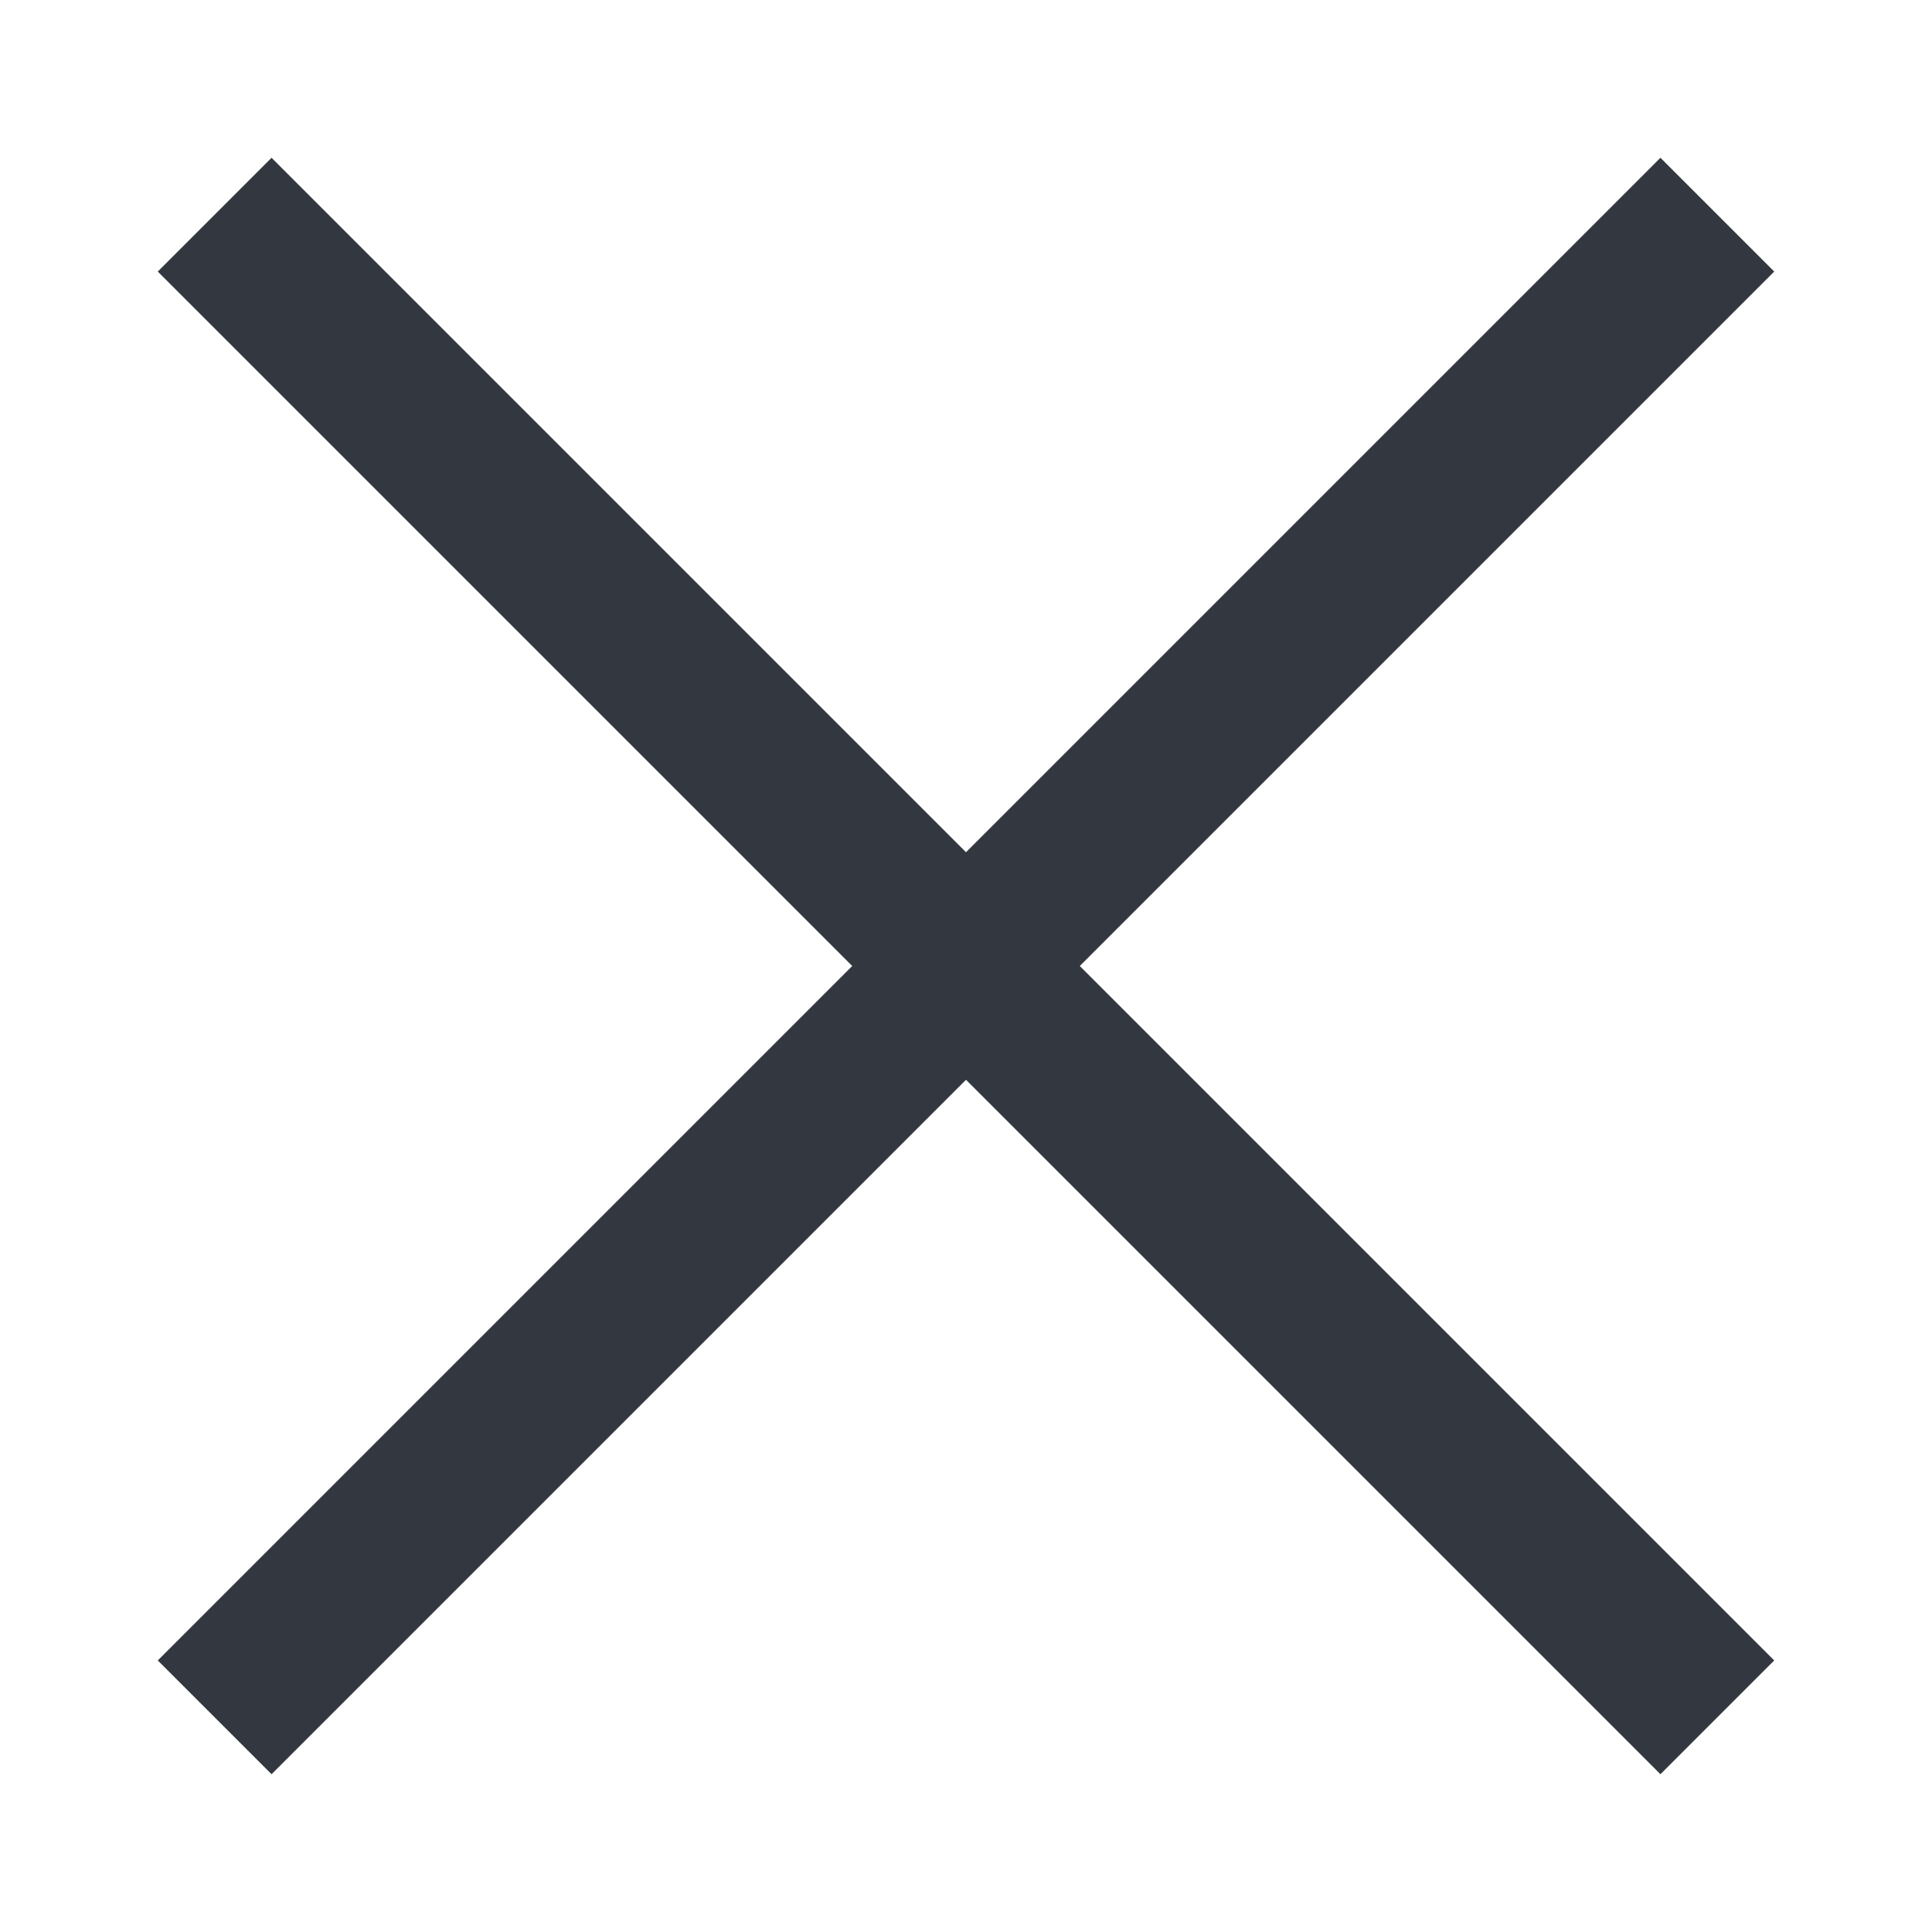
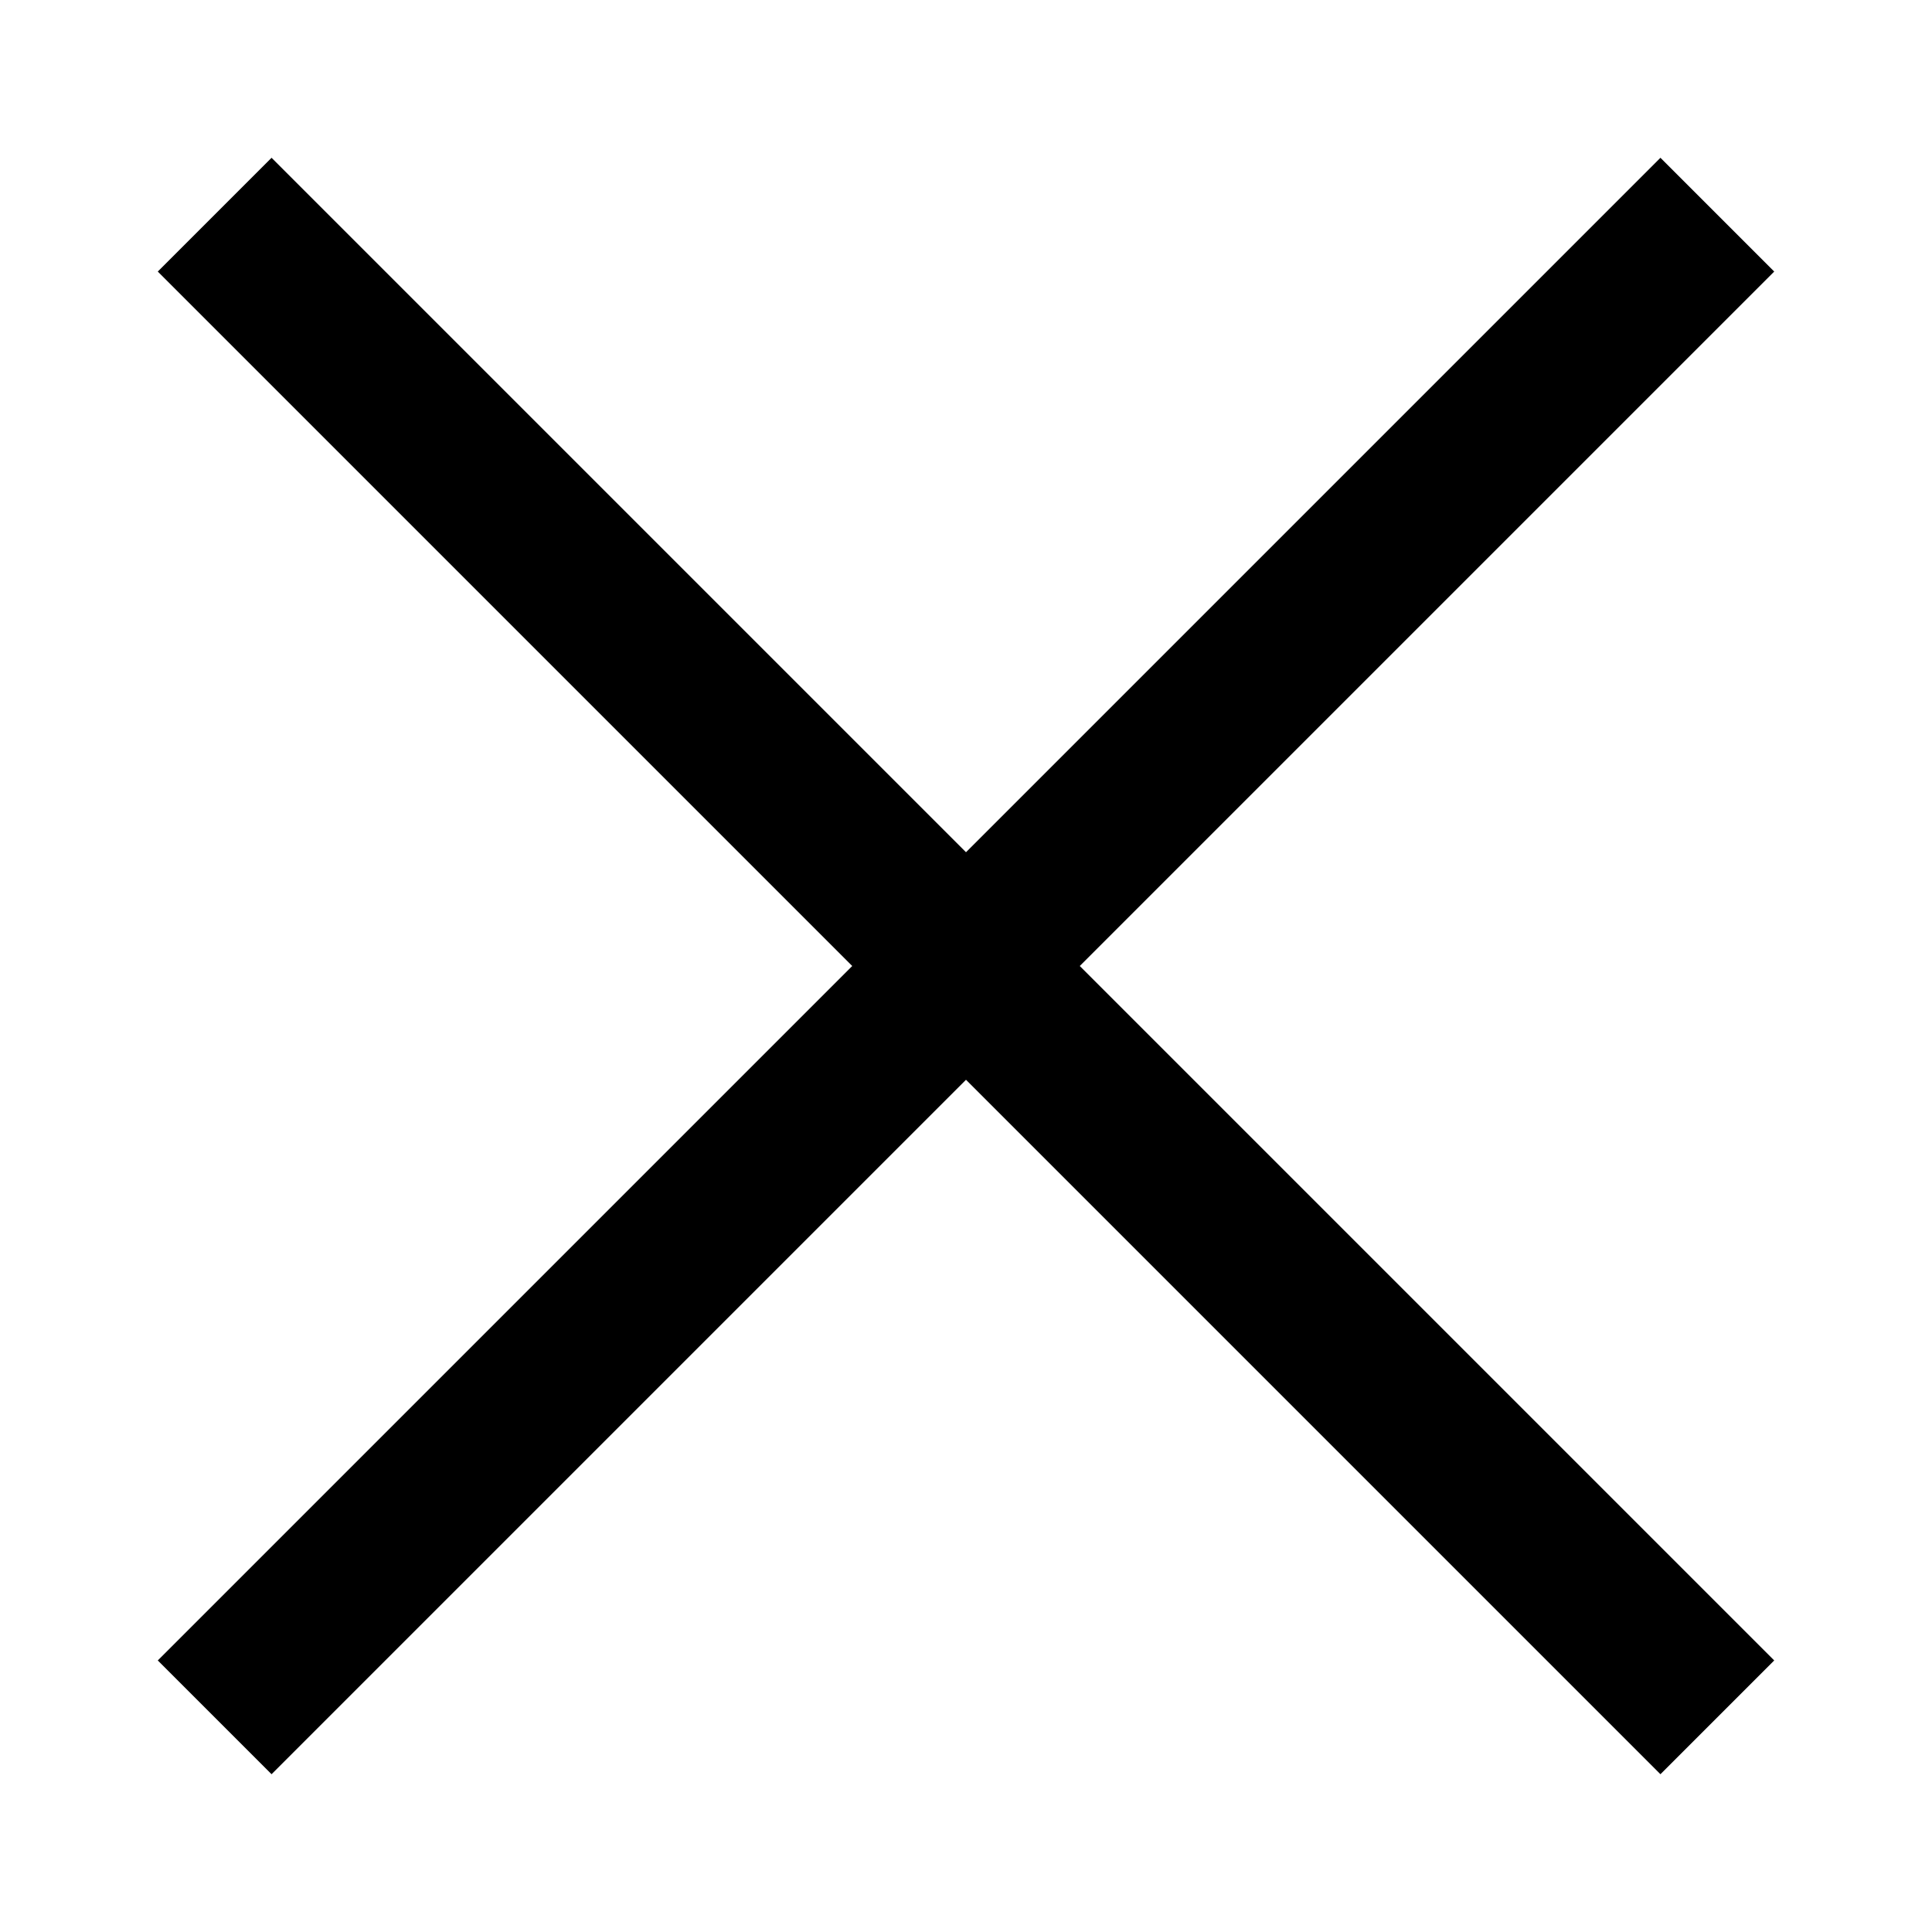
<svg xmlns="http://www.w3.org/2000/svg" data-name="Layer 1" viewBox="0 0 18 18">
-   <path fill="#333740" d="M10.06 9l6.47 6.47-1.06 1.06L9 10.06l-6.47 6.47-1.06-1.06L7.94 9 1.47 2.53l1.06-1.06L9 7.94l6.47-6.47 1.06 1.06L10.06 9z" />
+   <path d="M10.06 9l6.47 6.47-1.06 1.06L9 10.06l-6.47 6.47-1.06-1.06L7.94 9 1.47 2.53l1.06-1.06L9 7.94l6.47-6.47 1.06 1.06L10.06 9z" />
</svg>
